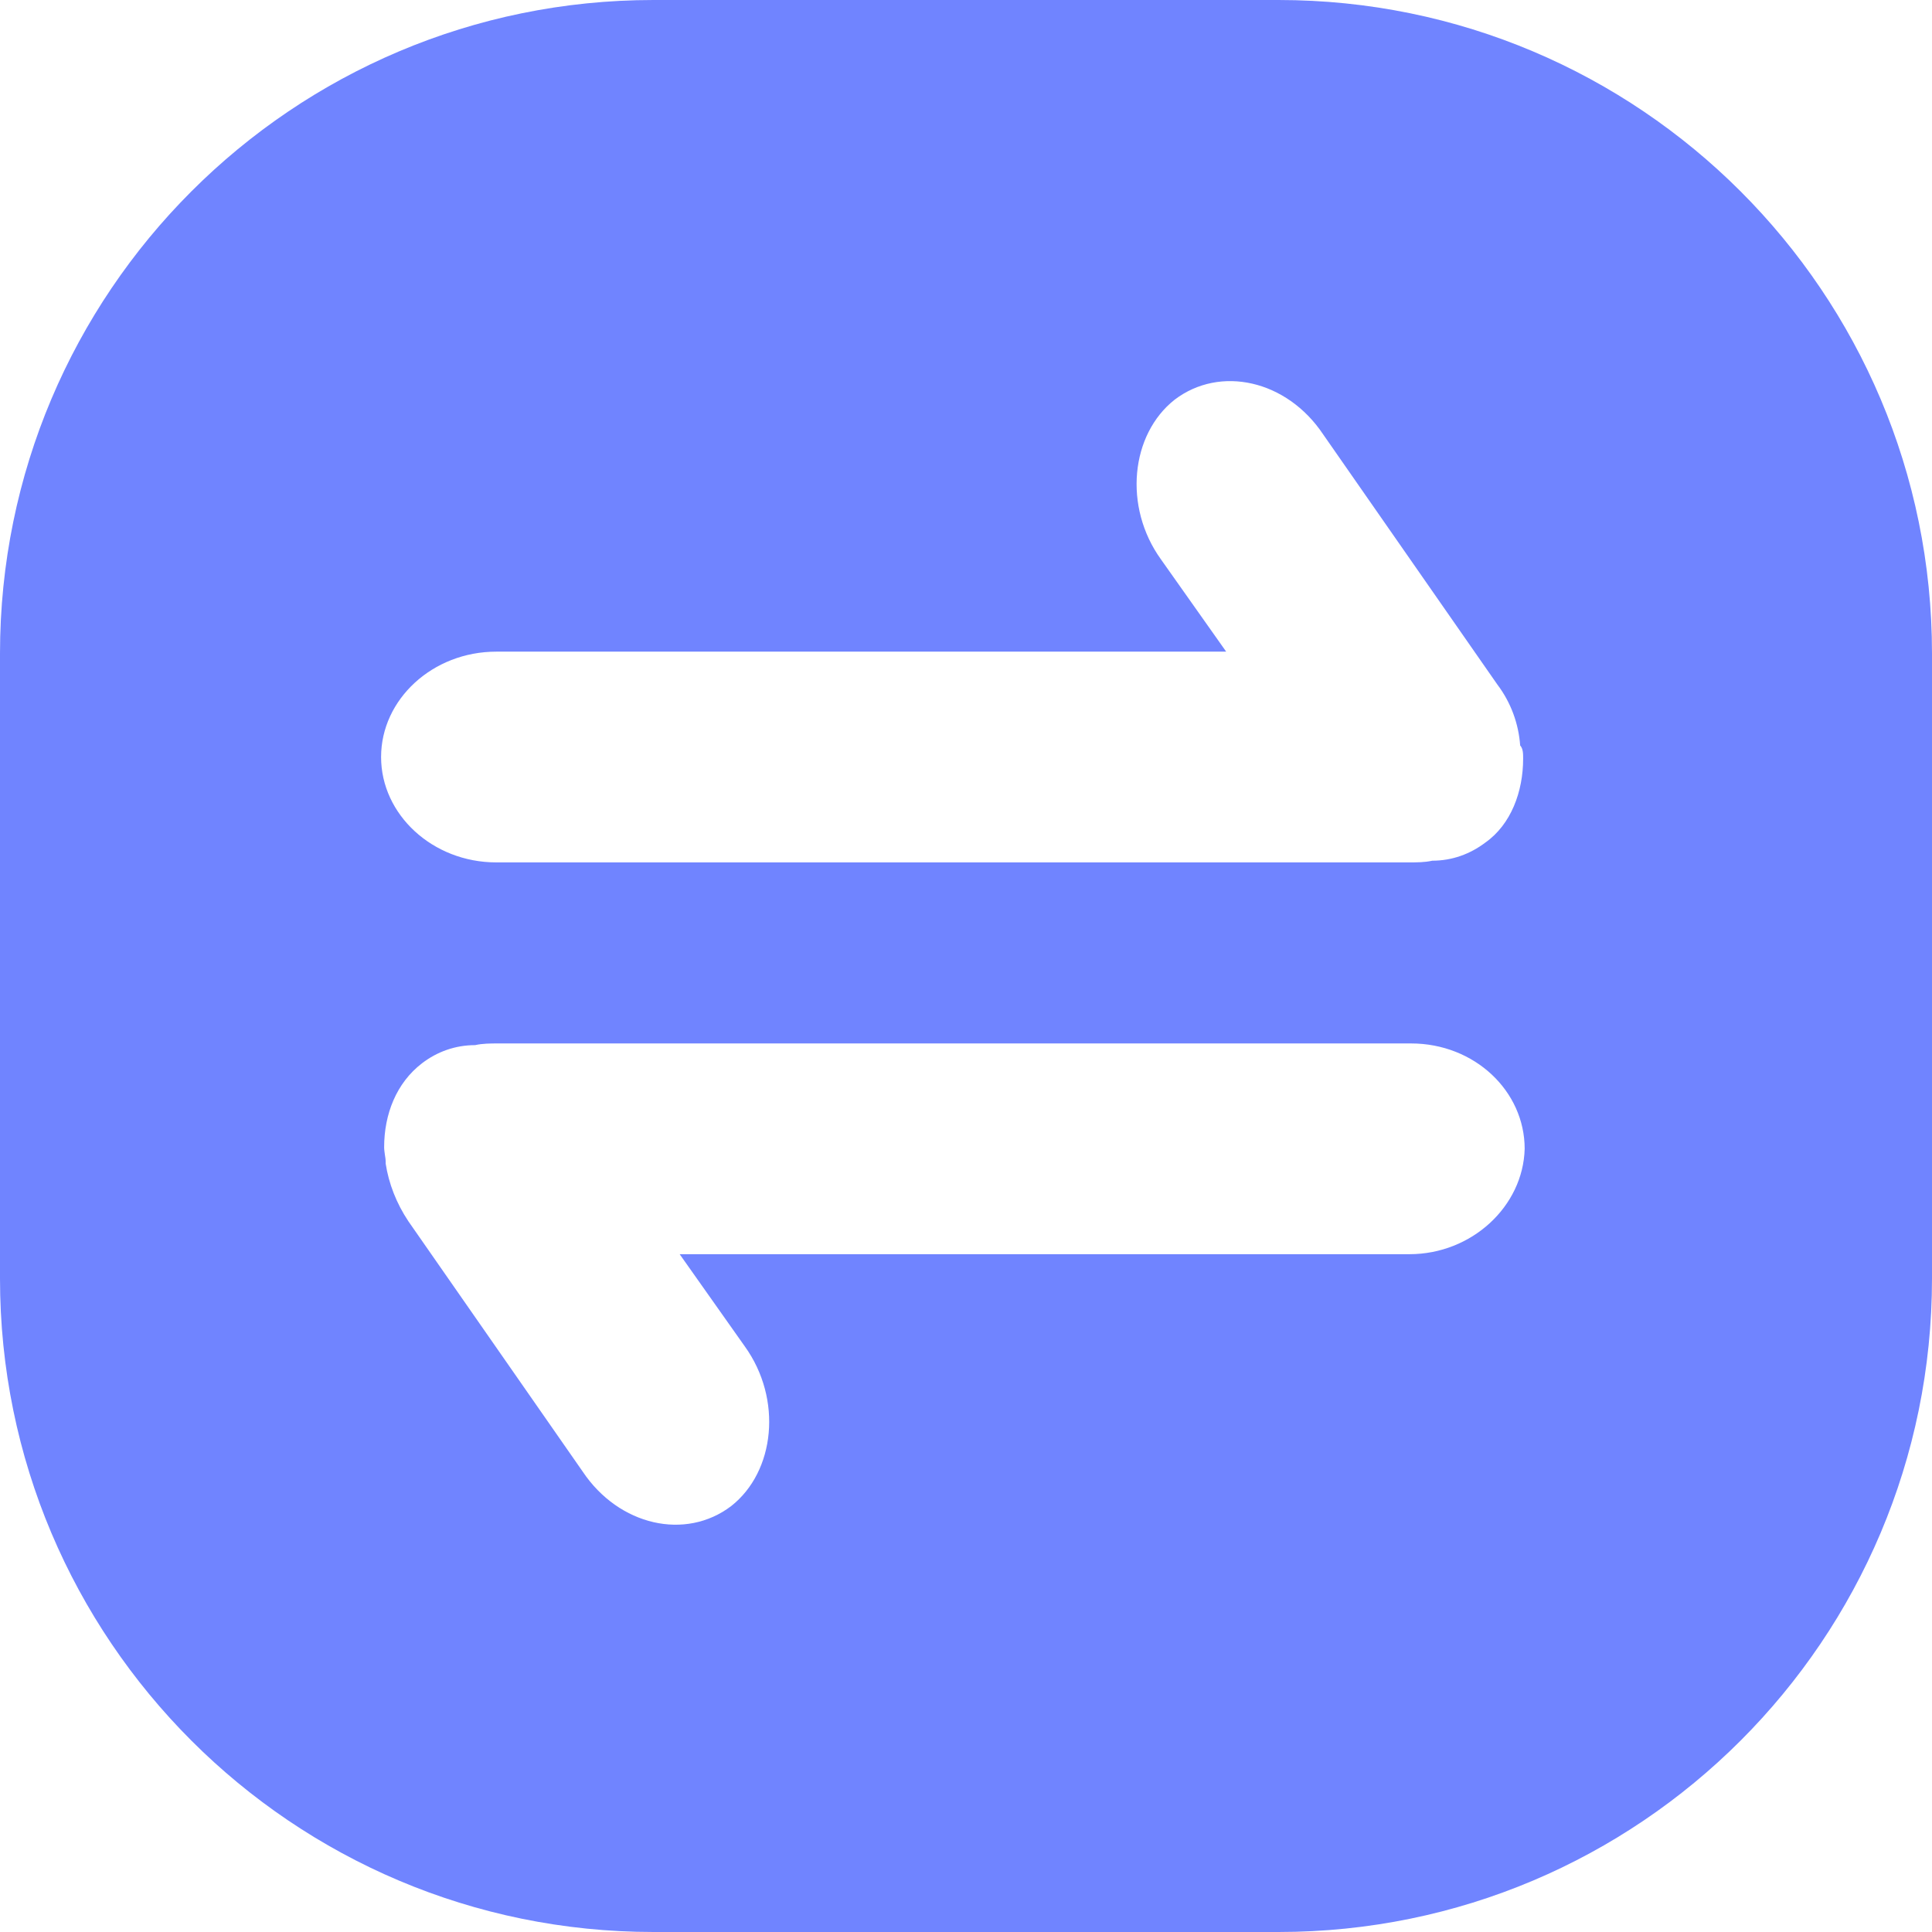
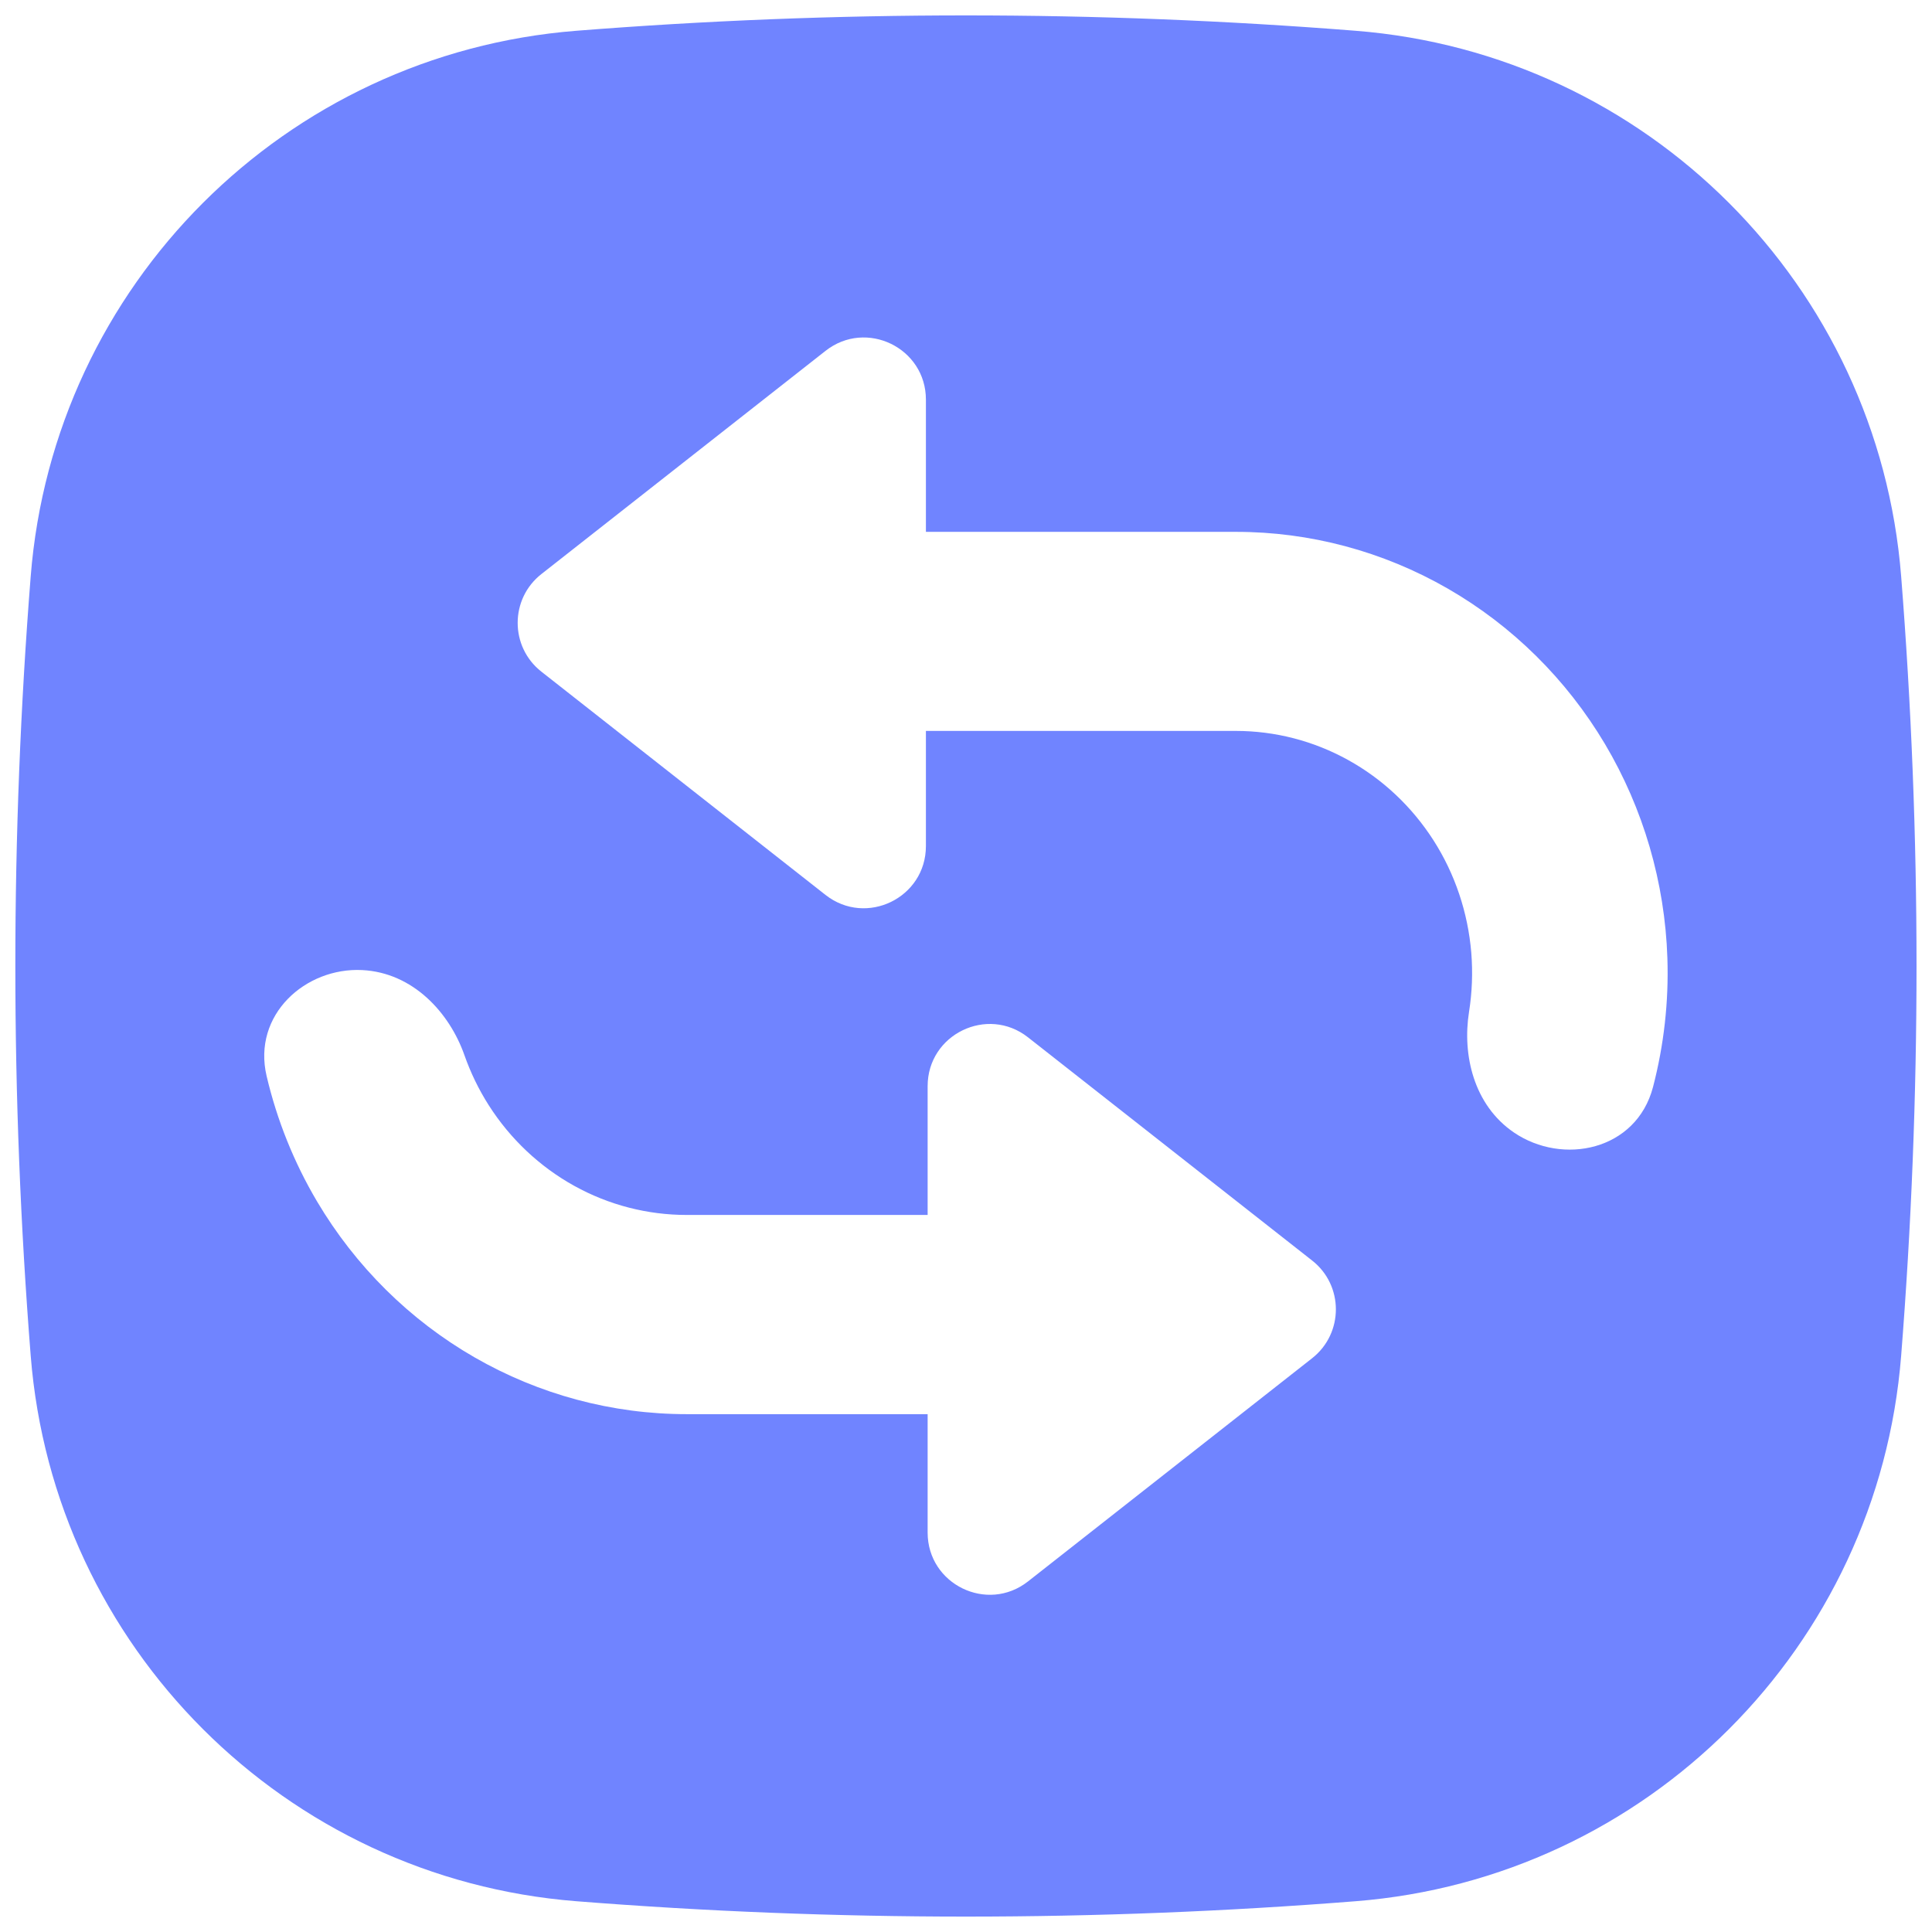
- <svg xmlns="http://www.w3.org/2000/svg" width="24" height="24" viewBox="0 0 24 24" fill="none">
-   <g id="Frame 1244831092">
-     <path id="Subtract" fill-rule="evenodd" clip-rule="evenodd" d="M8.118 0C3.634 0 0 3.634 0 8.118V15.882C0 20.366 3.634 24 8.118 24H15.882C20.366 24 24 20.366 24 15.882V8.118C24 3.634 20.366 0 15.882 0H8.118ZM18.921 9.424C18.921 9.833 18.771 10.242 18.451 10.467C18.262 10.61 18.037 10.692 17.792 10.692C17.698 10.713 17.604 10.713 17.491 10.713H6.165C5.374 10.713 4.734 10.119 4.734 9.404C4.734 8.688 5.374 8.095 6.165 8.095H15.232L14.422 6.949C13.951 6.295 14.046 5.395 14.592 4.965C15.156 4.536 15.985 4.72 16.436 5.395L18.601 8.504C18.771 8.729 18.865 8.994 18.884 9.26C18.921 9.301 18.921 9.363 18.921 9.424ZM17.509 15.58H8.443L9.252 16.725C9.723 17.38 9.629 18.28 9.083 18.709C8.518 19.139 7.69 18.955 7.238 18.28L5.073 15.171C4.923 14.946 4.829 14.701 4.791 14.455V14.435C4.791 14.404 4.786 14.373 4.781 14.343L4.781 14.343C4.777 14.312 4.772 14.281 4.772 14.251C4.772 13.842 4.923 13.453 5.243 13.208C5.431 13.064 5.657 12.983 5.902 12.983C5.996 12.962 6.09 12.962 6.203 12.962H17.528C18.319 12.962 18.94 13.555 18.94 14.271C18.921 14.987 18.281 15.58 17.509 15.58Z" fill="#7084FF" />
-   </g>
+ <svg xmlns="http://www.w3.org/2000/svg" width="28" height="28" viewBox="0 0 28 28" fill="none">
+   <path fill-rule="evenodd" clip-rule="evenodd" d="M8.352 0.446C4.131 0.779 0.778 4.132 0.445 8.353C0.148 12.112 0.148 15.889 0.445 19.648C0.778 23.869 4.131 27.221 8.352 27.554C12.111 27.851 15.888 27.851 19.647 27.554C23.868 27.221 27.22 23.869 27.553 19.648C27.85 15.889 27.85 12.112 27.553 8.353C27.22 4.132 23.868 0.779 19.647 0.446C15.888 0.149 12.111 0.149 8.352 0.446ZM20.98 8.529C20.042 7.99 18.985 7.707 17.909 7.708H13.419V5.792C13.419 5.041 12.554 4.621 11.964 5.085L7.846 8.32C7.388 8.68 7.388 9.374 7.846 9.734L11.964 12.97C12.554 13.433 13.419 13.013 13.419 12.262V10.593H17.91C18.478 10.593 19.037 10.737 19.537 11.014C20.037 11.29 20.462 11.69 20.775 12.178C21.087 12.666 21.275 13.226 21.323 13.808C21.346 14.096 21.335 14.384 21.29 14.667C21.192 15.285 21.356 16.014 21.941 16.413C22.648 16.894 23.715 16.677 23.957 15.753C24.115 15.146 24.186 14.517 24.165 13.885C24.129 12.789 23.817 11.72 23.26 10.782C22.702 9.844 21.917 9.068 20.98 8.529ZM6.876 19.671C7.814 20.211 8.873 20.495 9.95 20.495H13.444V22.211C13.444 22.962 14.309 23.383 14.899 22.919L19.017 19.684C19.475 19.323 19.475 18.629 19.017 18.269L14.899 15.034C14.309 14.57 13.444 14.991 13.444 15.741V17.608H9.952C9.383 17.608 8.823 17.464 8.322 17.186C7.822 16.909 7.396 16.508 7.084 16.019C6.938 15.79 6.82 15.546 6.73 15.29C6.514 14.677 5.986 14.096 5.249 14.059C4.428 14.018 3.655 14.706 3.864 15.595C4.014 16.233 4.26 16.847 4.596 17.414C5.153 18.353 5.938 19.131 6.876 19.671Z" fill="#7084FF" />
</svg>
